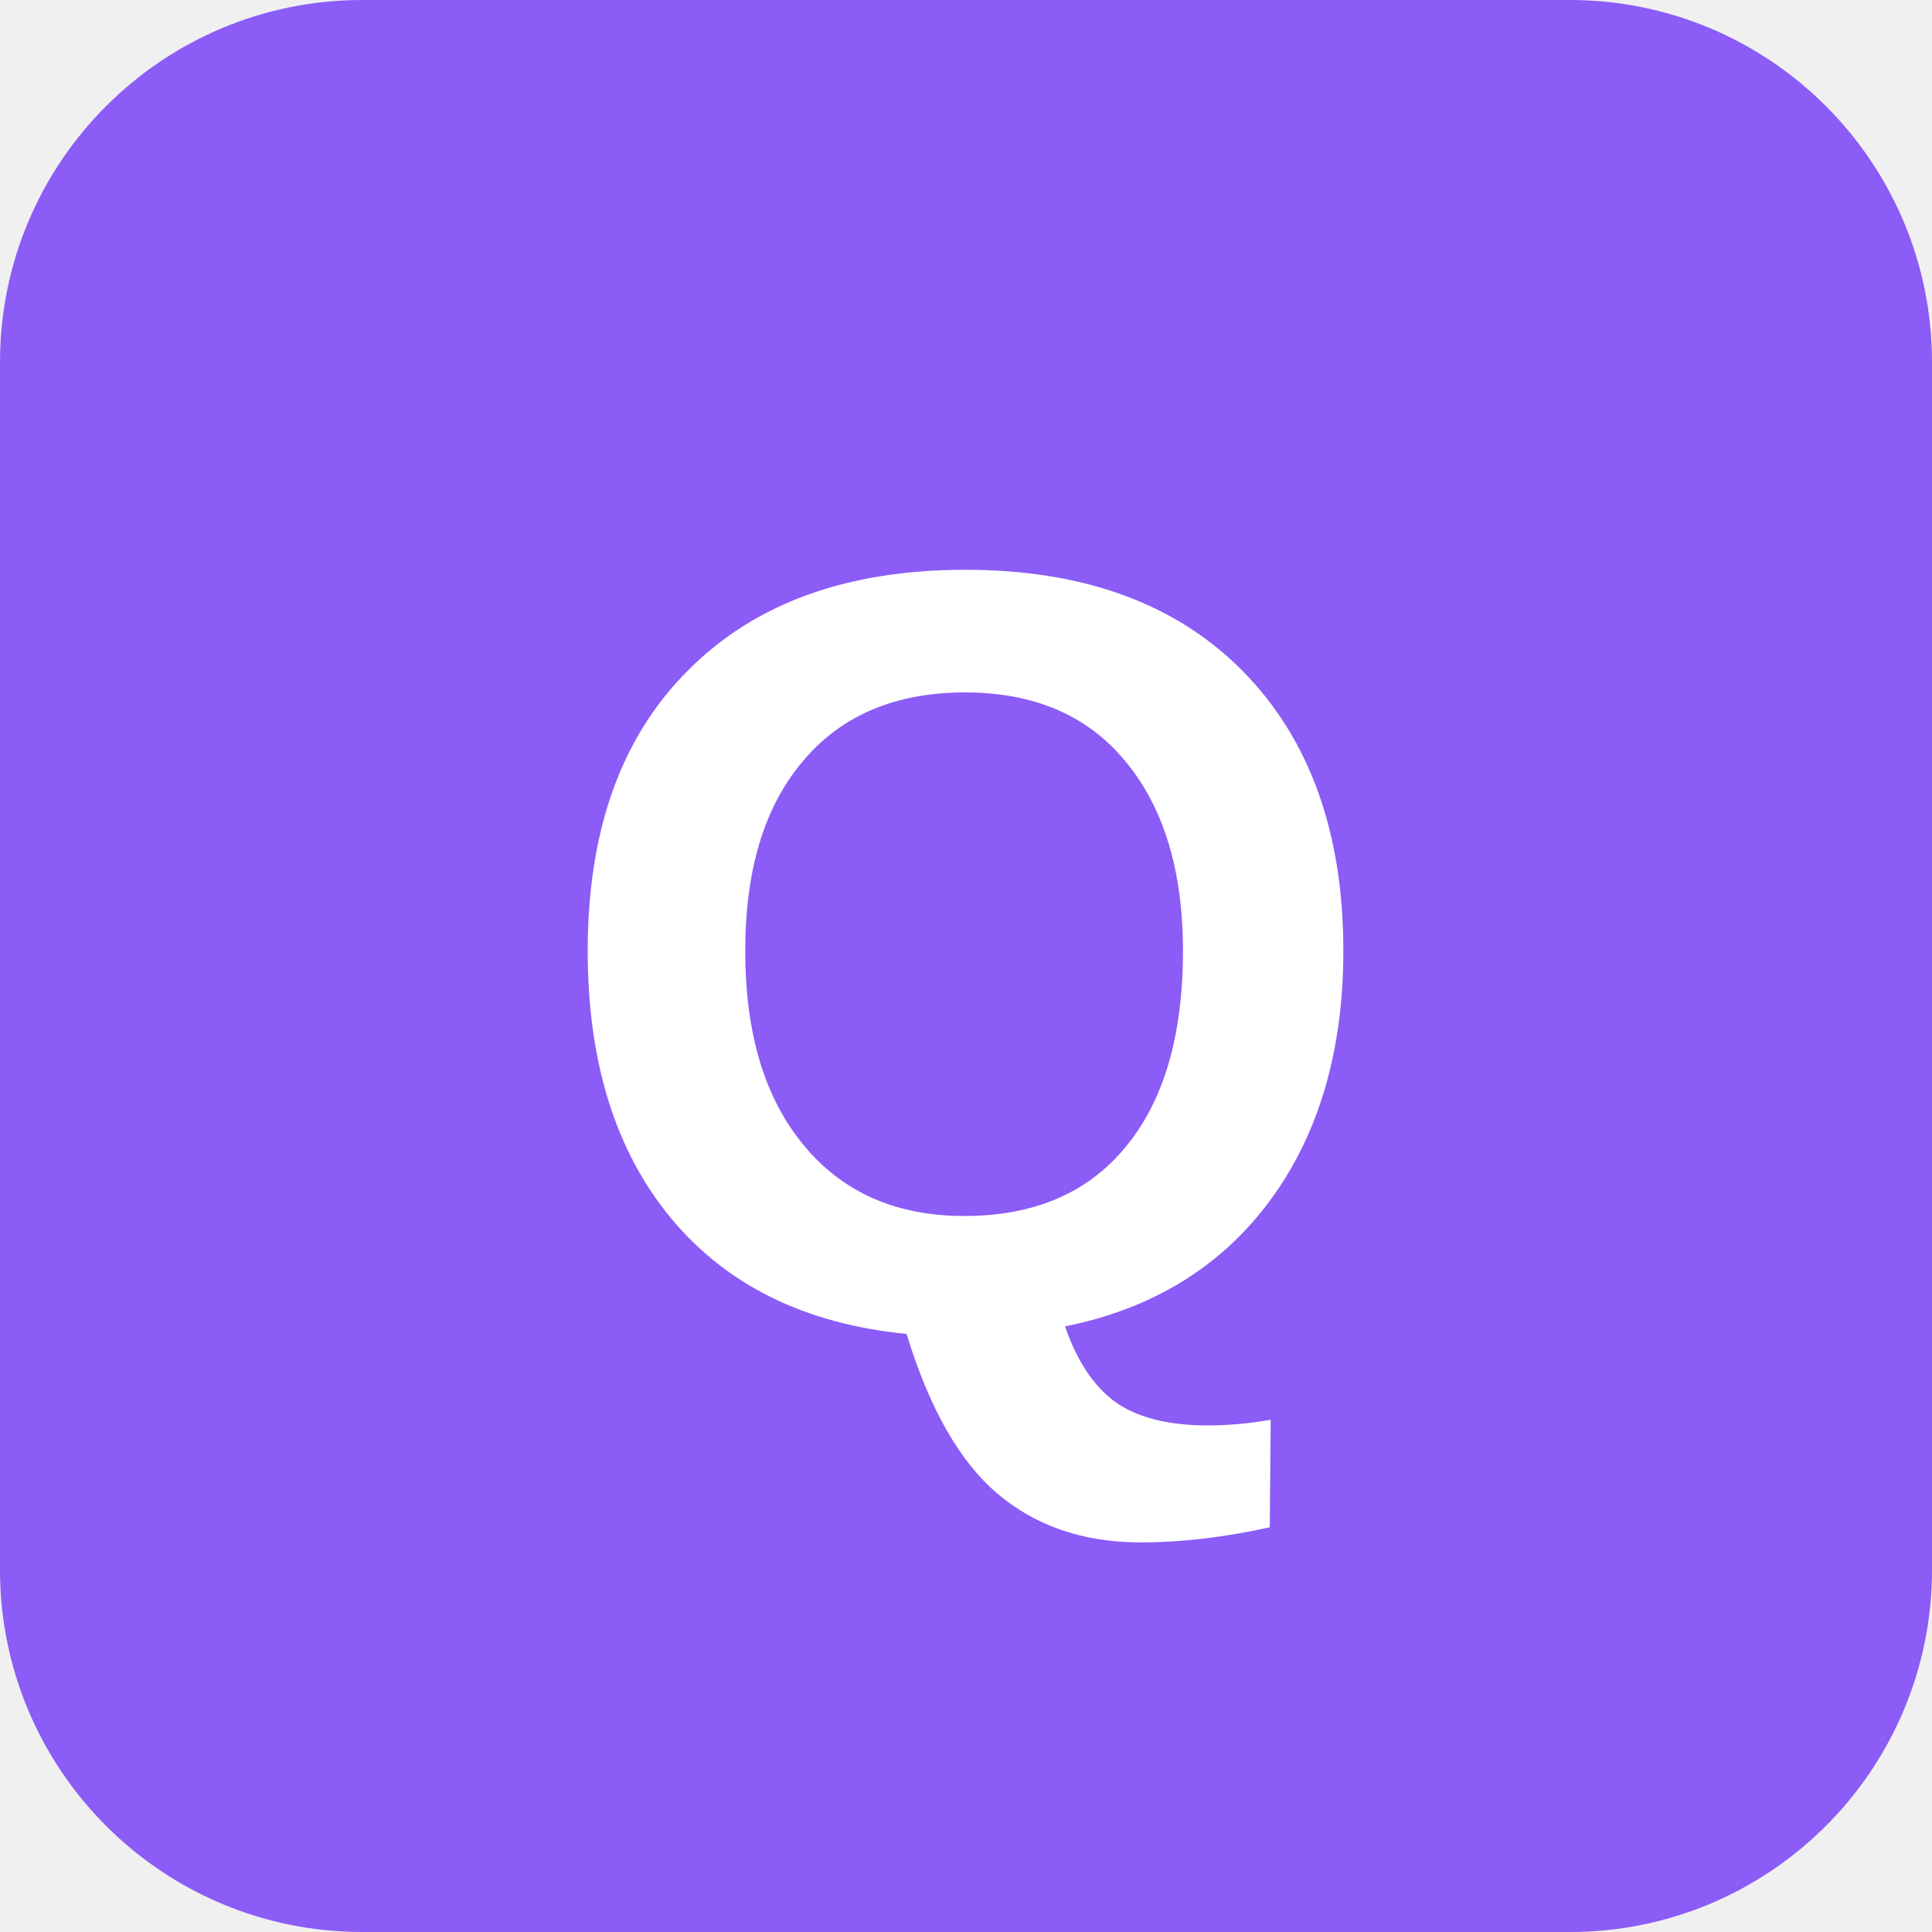
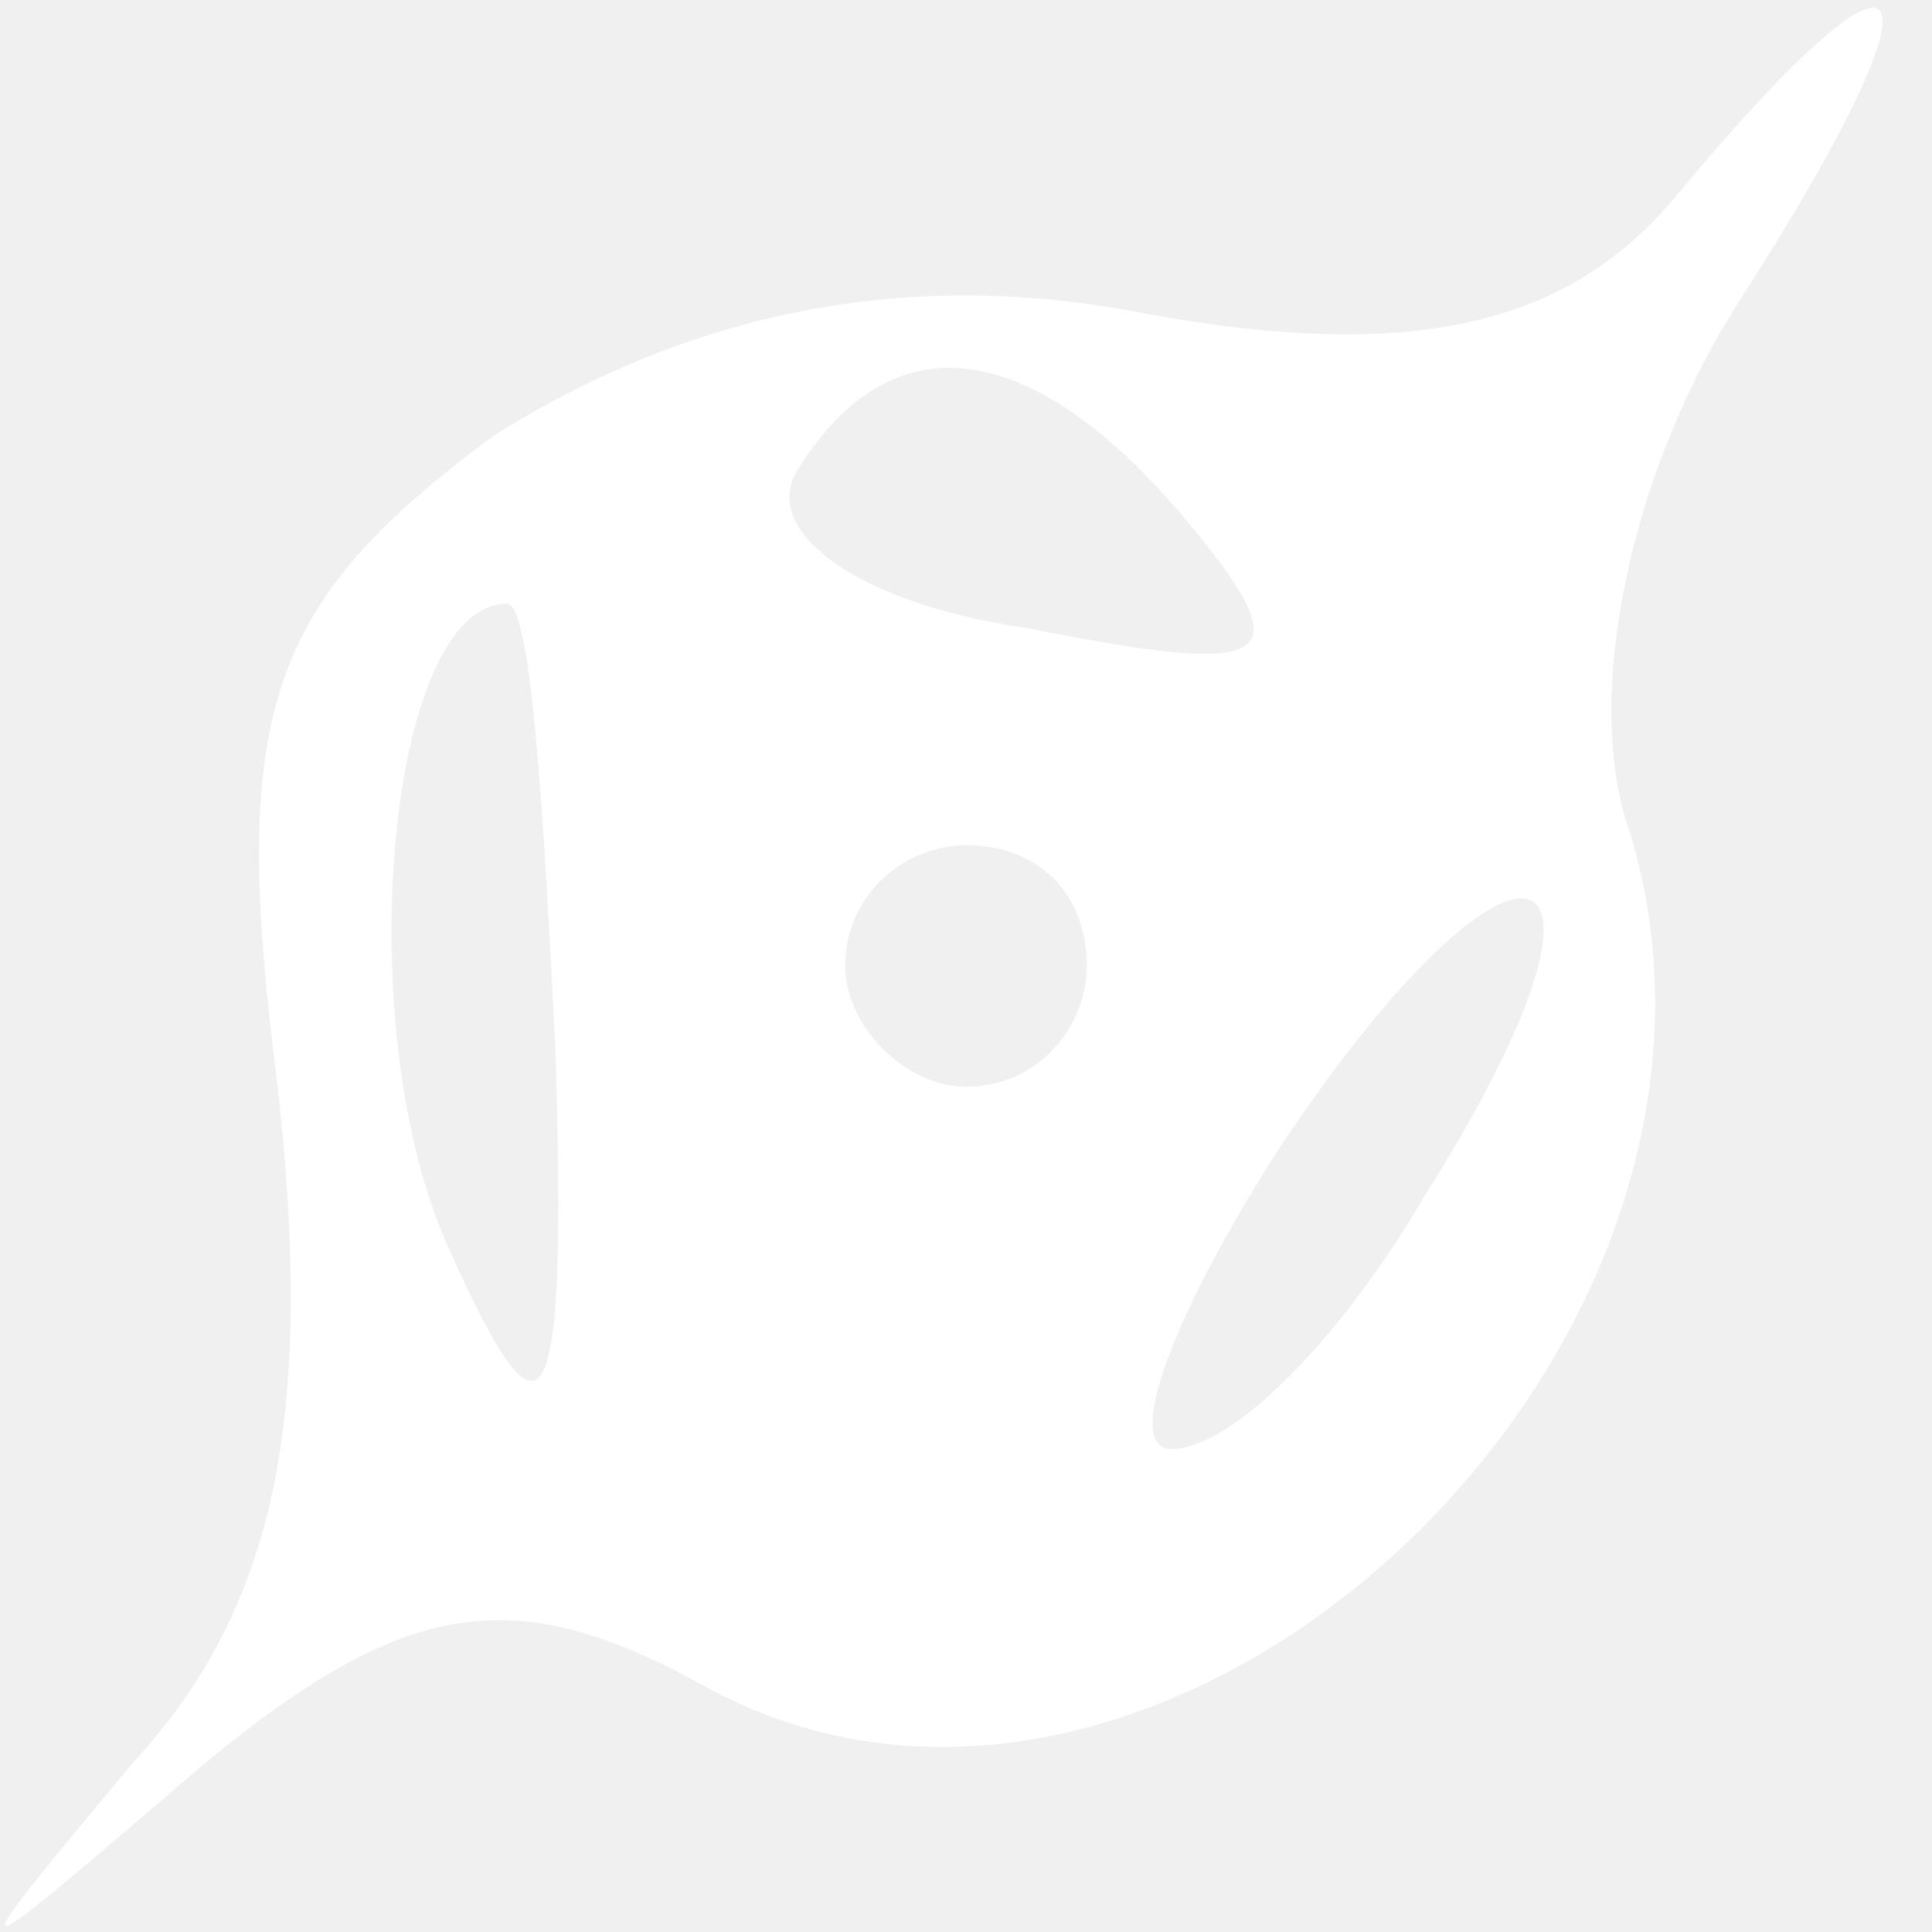
- <svg xmlns="http://www.w3.org/2000/svg" viewBox="0 0 32 32" fill="none">
-   <rect width="32" height="32" rx="6" fill="#8B5CF6" />
-   <text x="16" y="22" text-anchor="middle" font-family="Arial,sans-serif" font-weight="bold" font-size="18" fill="white">Q</text>
+ <svg xmlns="http://www.w3.org/2000/svg" version="1.0" width="16pt" height="16pt" viewBox="0 0 16 16" preserveAspectRatio="xMidYMid meet">
+   <g transform="translate(0,16) scale(0.1,-0.1)" fill="#ffffff" stroke="none">
+     <path d="M139 144 c-9 -11 -22 -14 -44 -10 -20 4 -38 0 -54 -10 -19 -14 -22 -23 -18 -54 3 -27 0 -43 -12 -56 -15 -18 -15 -18 6 0 17 14 26 15 42 6 38 -20 89 28 76 71 -4 11 0 30 9 44 18 28 15 33 -5 9z m-40 -28 c9 -11 6 -12 -14 -8 -14 2 -22 8 -19 13 8 13 20 11 33 -5z m-53 -43 c1 -32 -1 -34 -9 -16 -8 18 -5 53 5 53 2 0 3 -17 4 -37z m44 7 c0 -5 -4 -10 -10 -10 -5 0 -10 5 -10 10 0 6 5 10 10 10 6 0 10 -4 10 -10z m28 -19 c-7 -12 -16 -21 -21 -21 -4 0 0 11 9 25 20 30 31 26 12 -4z" />
+   </g>
</svg>
